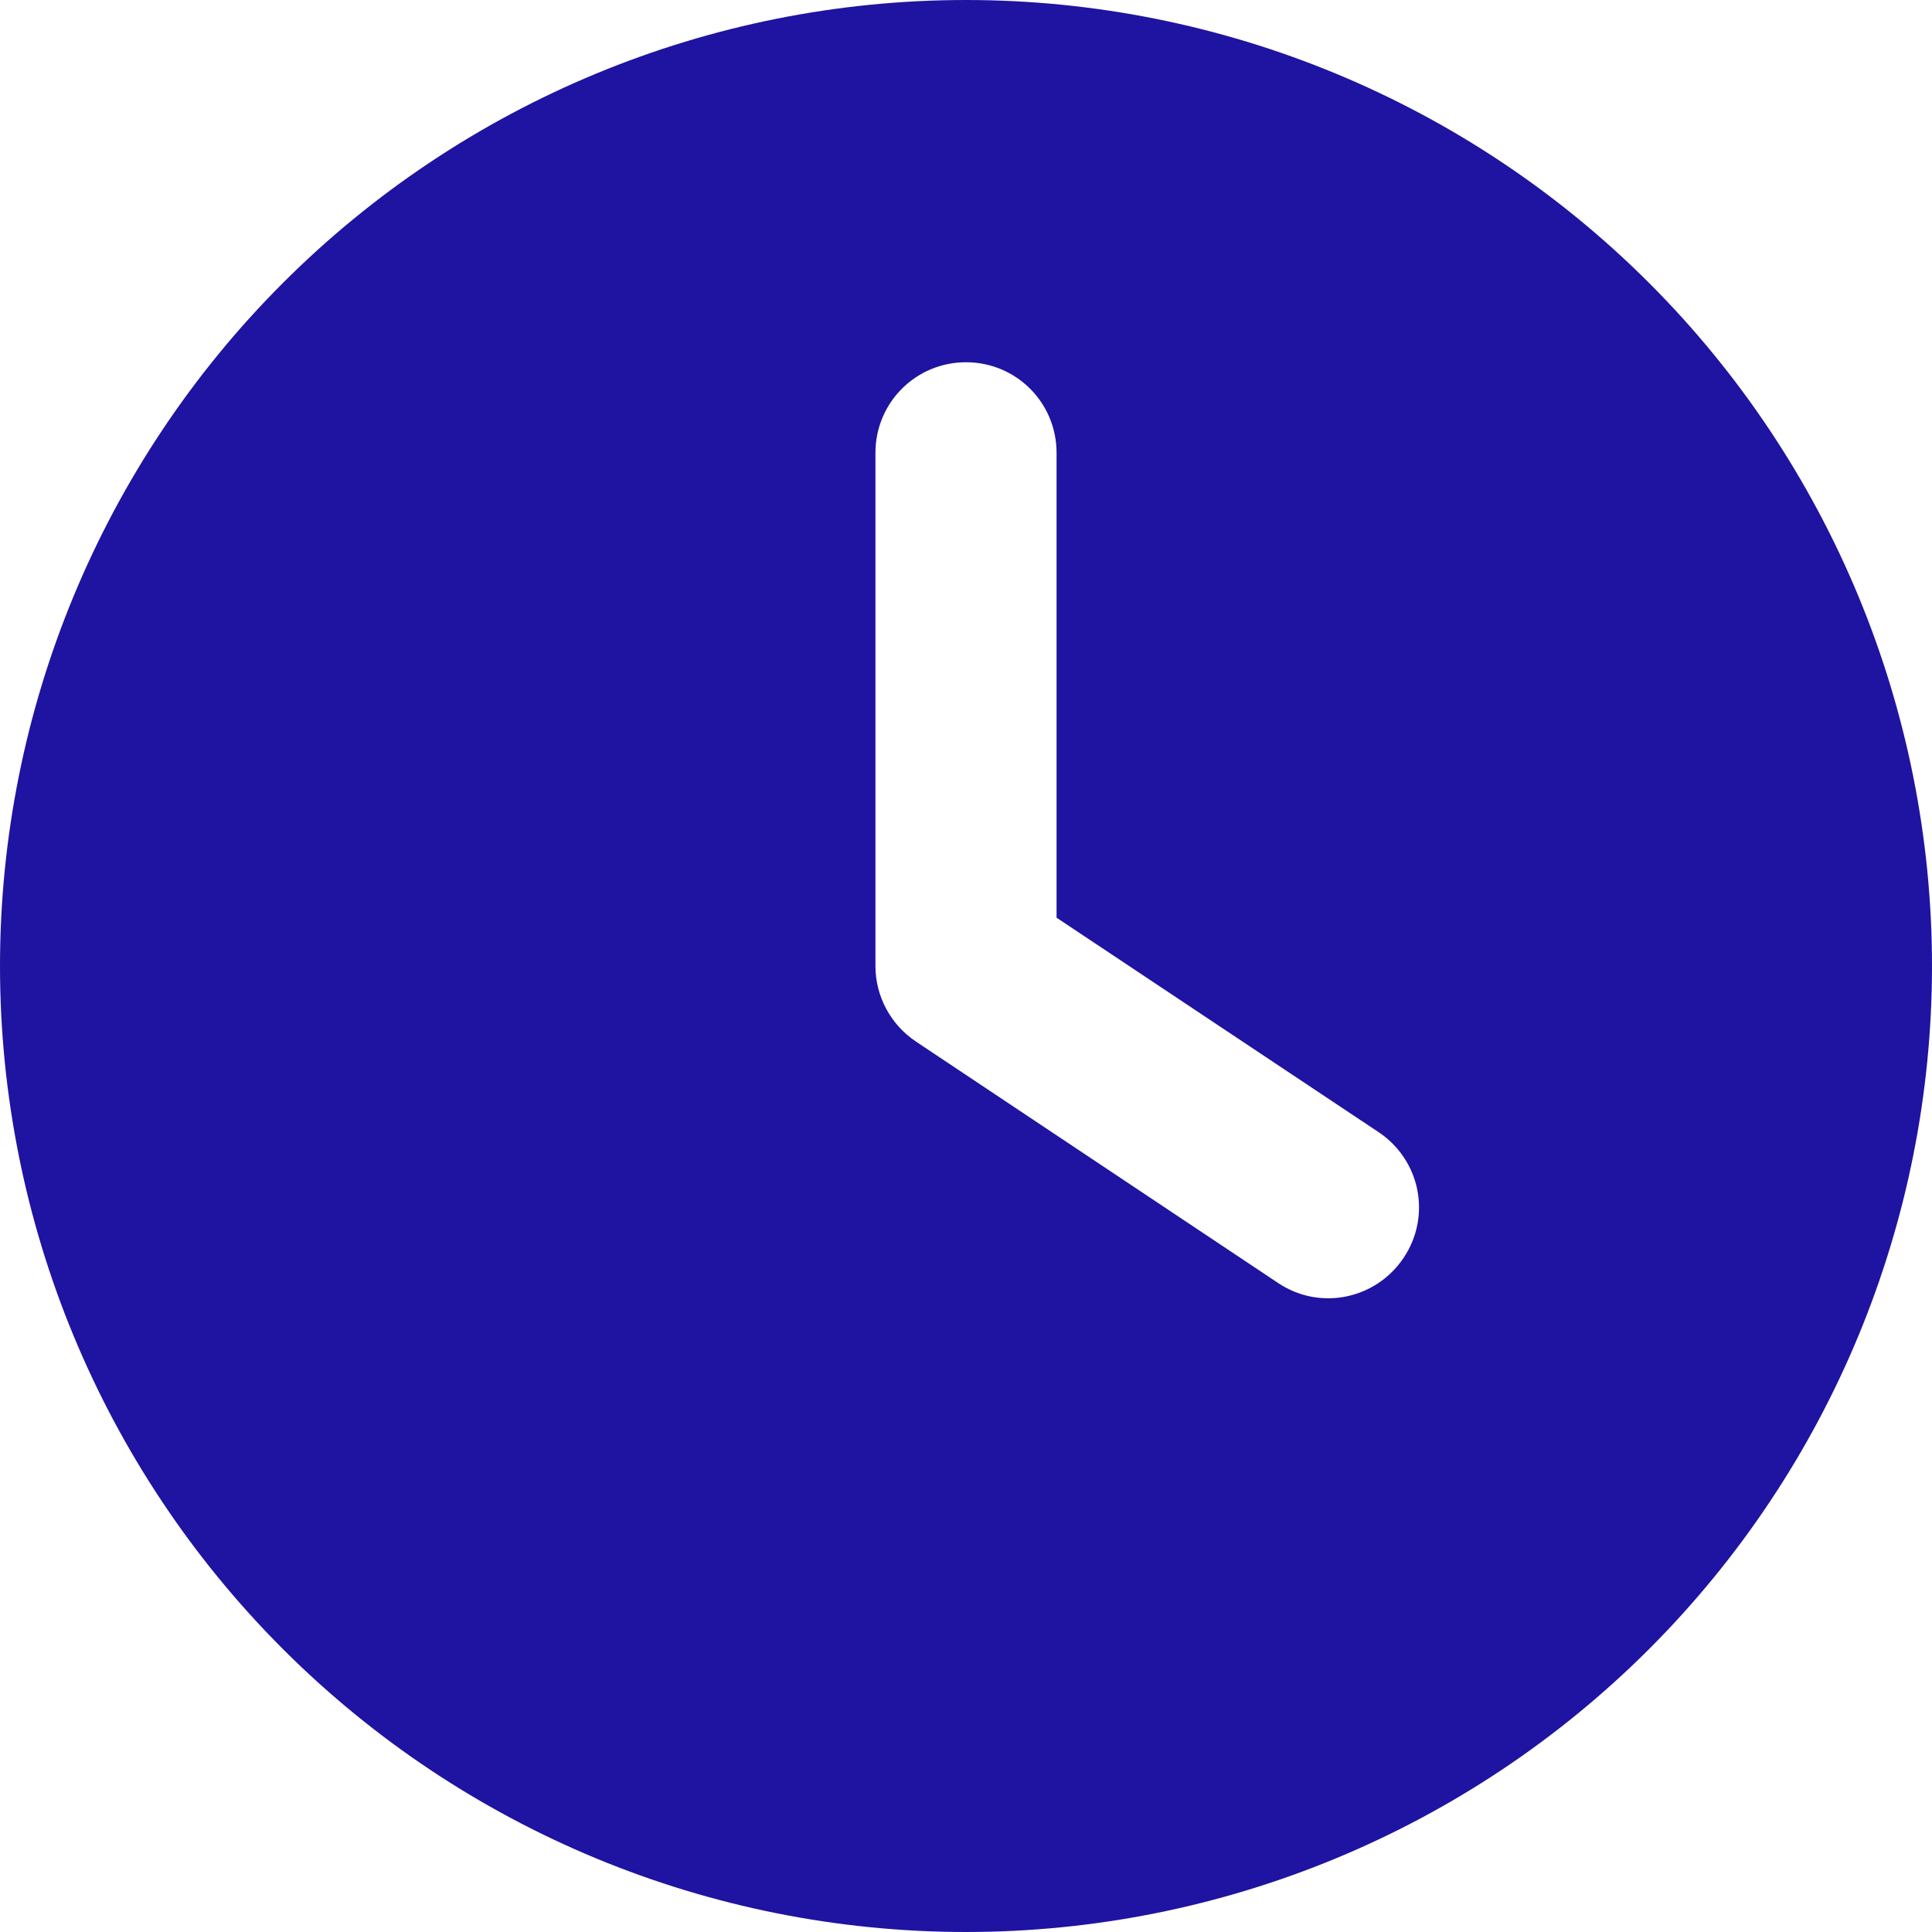
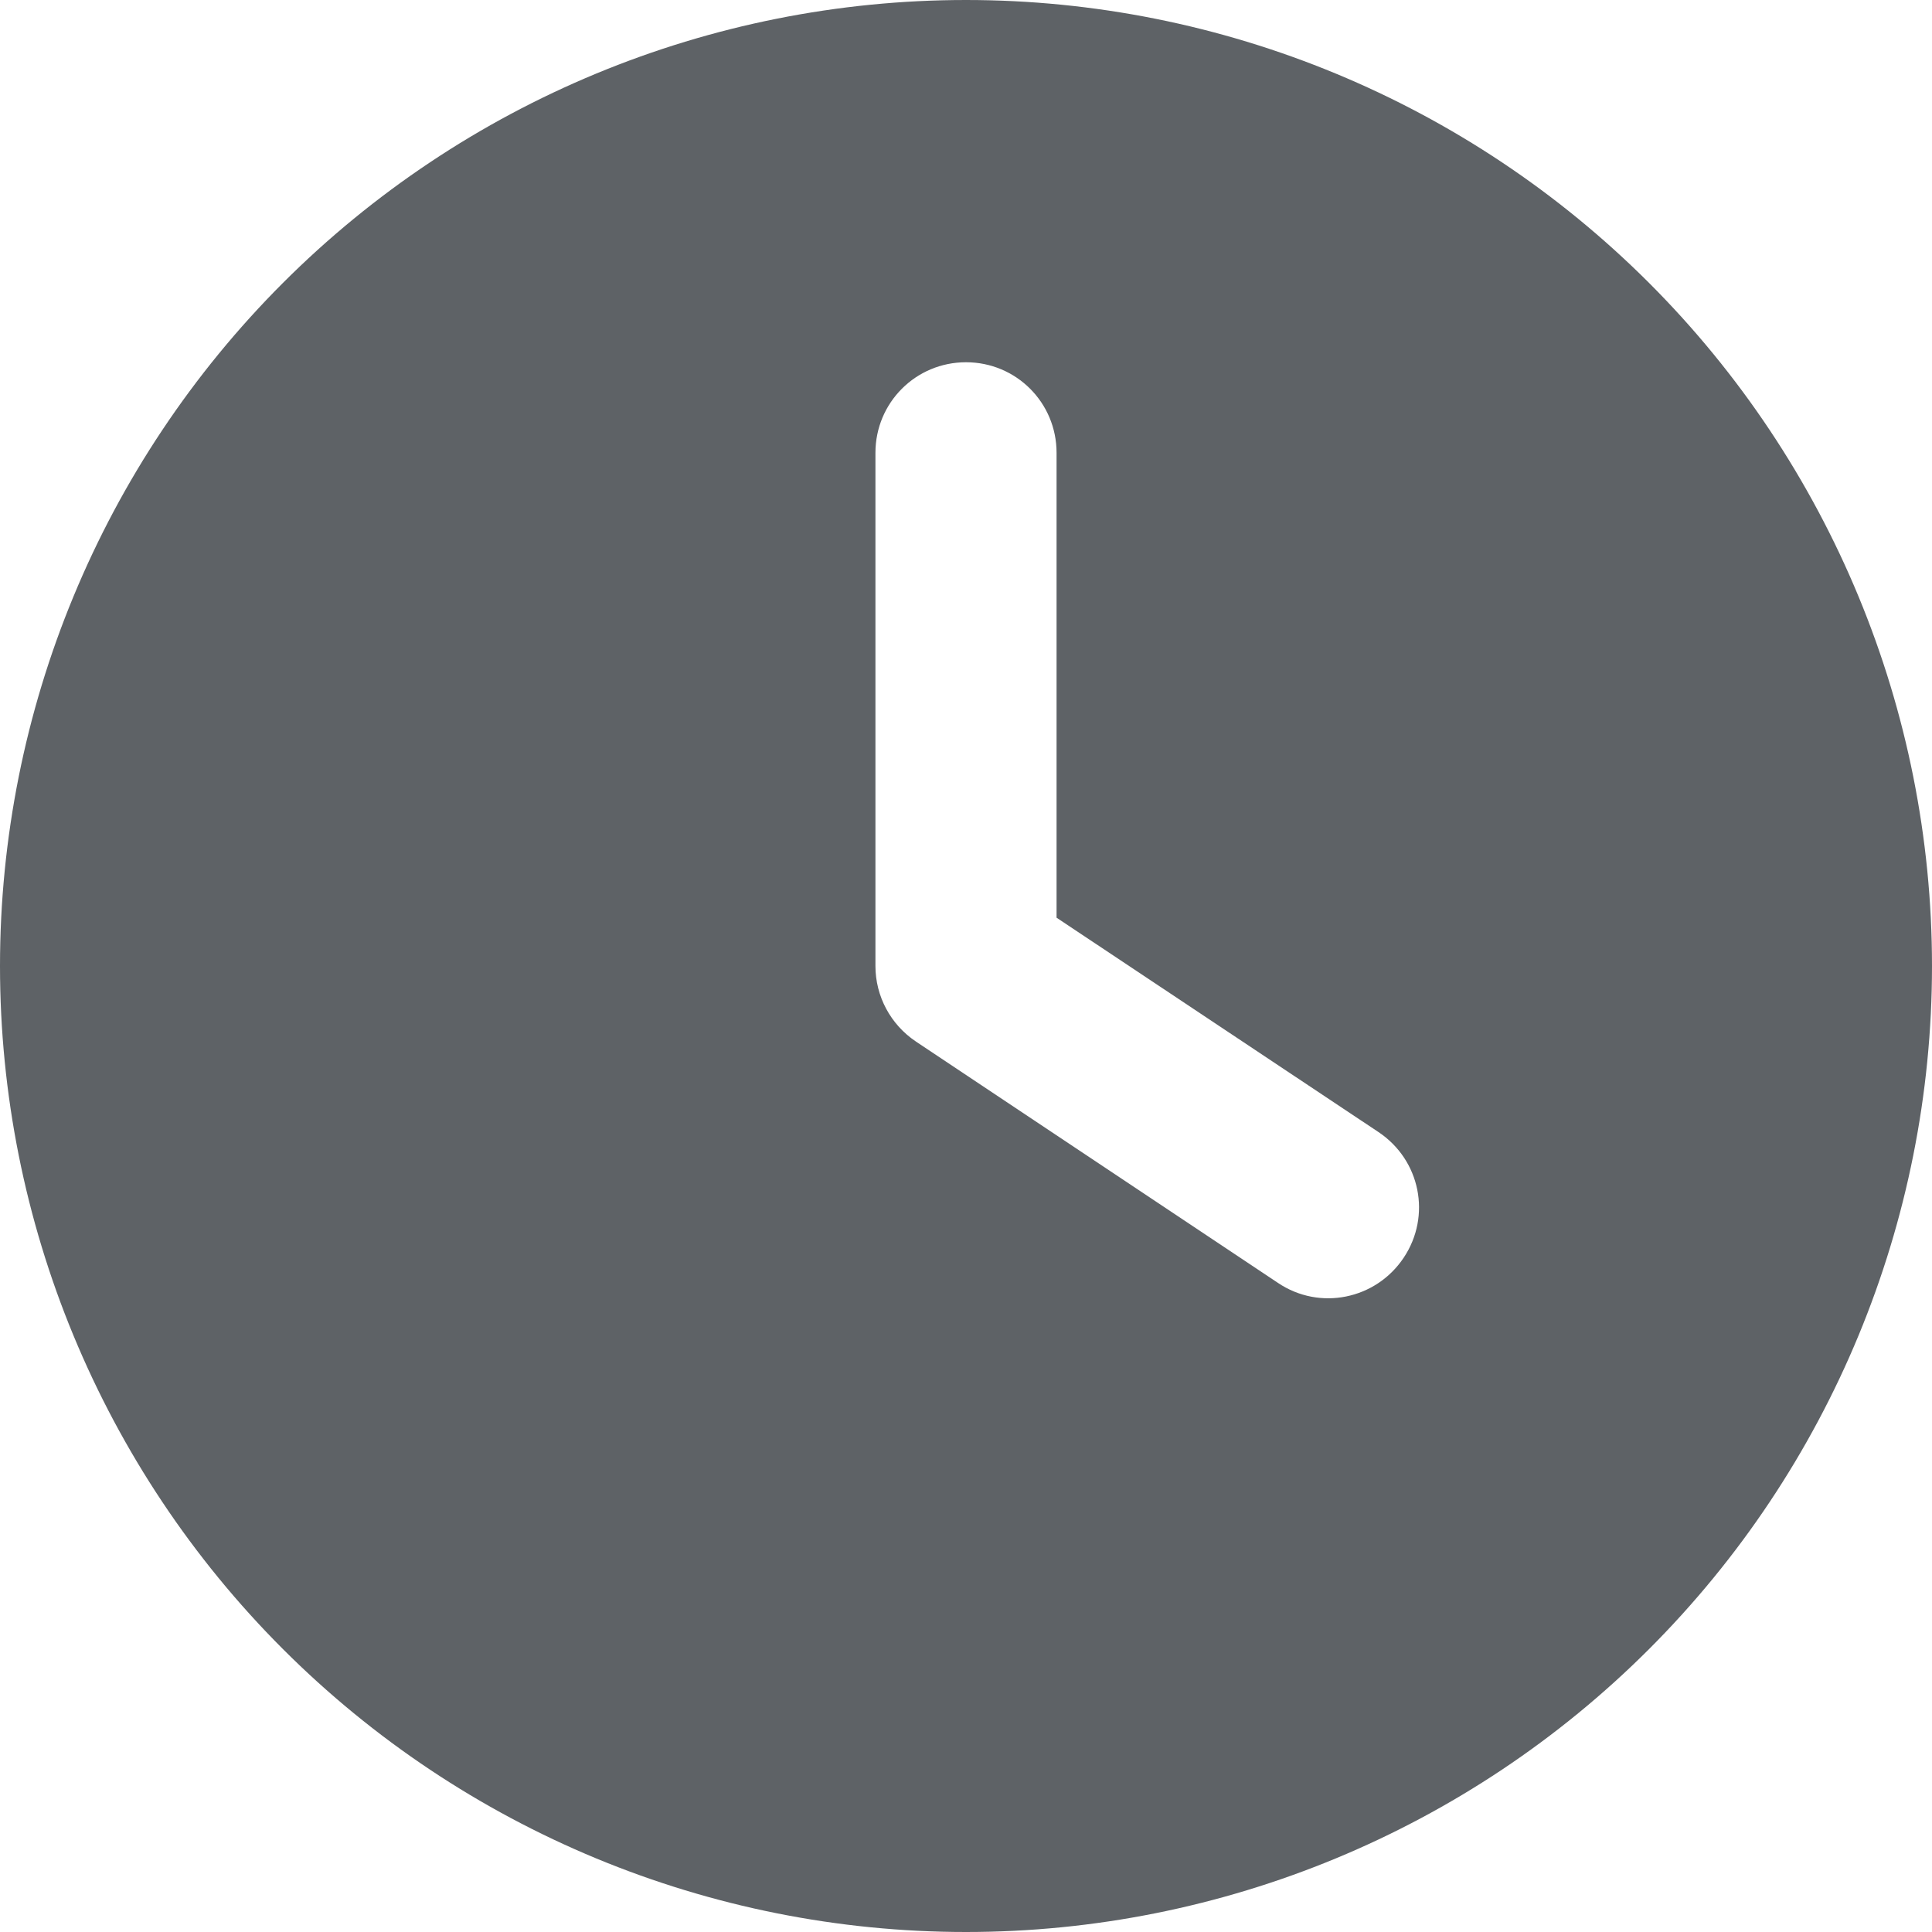
<svg xmlns="http://www.w3.org/2000/svg" width="160" height="160" viewBox="0 0 160 160" fill="none">
-   <path d="M80 0C101.217 0 121.566 8.429 136.569 23.431C151.571 38.434 160 58.783 160 80C160 101.217 151.571 121.566 136.569 136.569C121.566 151.571 101.217 160 80 160C58.783 160 38.434 151.571 23.431 136.569C8.429 121.566 0 101.217 0 80C0 58.783 8.429 38.434 23.431 23.431C38.434 8.429 58.783 0 80 0ZM72.5 37.5V80C72.5 82.5 73.75 84.844 75.844 86.25L105.844 106.25C109.281 108.562 113.938 107.625 116.25 104.156C118.562 100.688 117.625 96.062 114.156 93.75L87.5 76V37.5C87.5 33.344 84.156 30 80 30C75.844 30 72.5 33.344 72.5 37.5Z" fill="#1F13A1" />
+   <path d="M80 0C101.217 0 121.566 8.429 136.569 23.431C151.571 38.434 160 58.783 160 80C160 101.217 151.571 121.566 136.569 136.569C121.566 151.571 101.217 160 80 160C58.783 160 38.434 151.571 23.431 136.569C8.429 121.566 0 101.217 0 80C0 58.783 8.429 38.434 23.431 23.431C38.434 8.429 58.783 0 80 0ZM72.5 37.5V80C72.5 82.5 73.75 84.844 75.844 86.25L105.844 106.25C109.281 108.562 113.938 107.625 116.25 104.156C118.562 100.688 117.625 96.062 114.156 93.75L87.5 76V37.5C87.5 33.344 84.156 30 80 30C75.844 30 72.5 33.344 72.5 37.5Z" fill="#5E6266" />
</svg>
